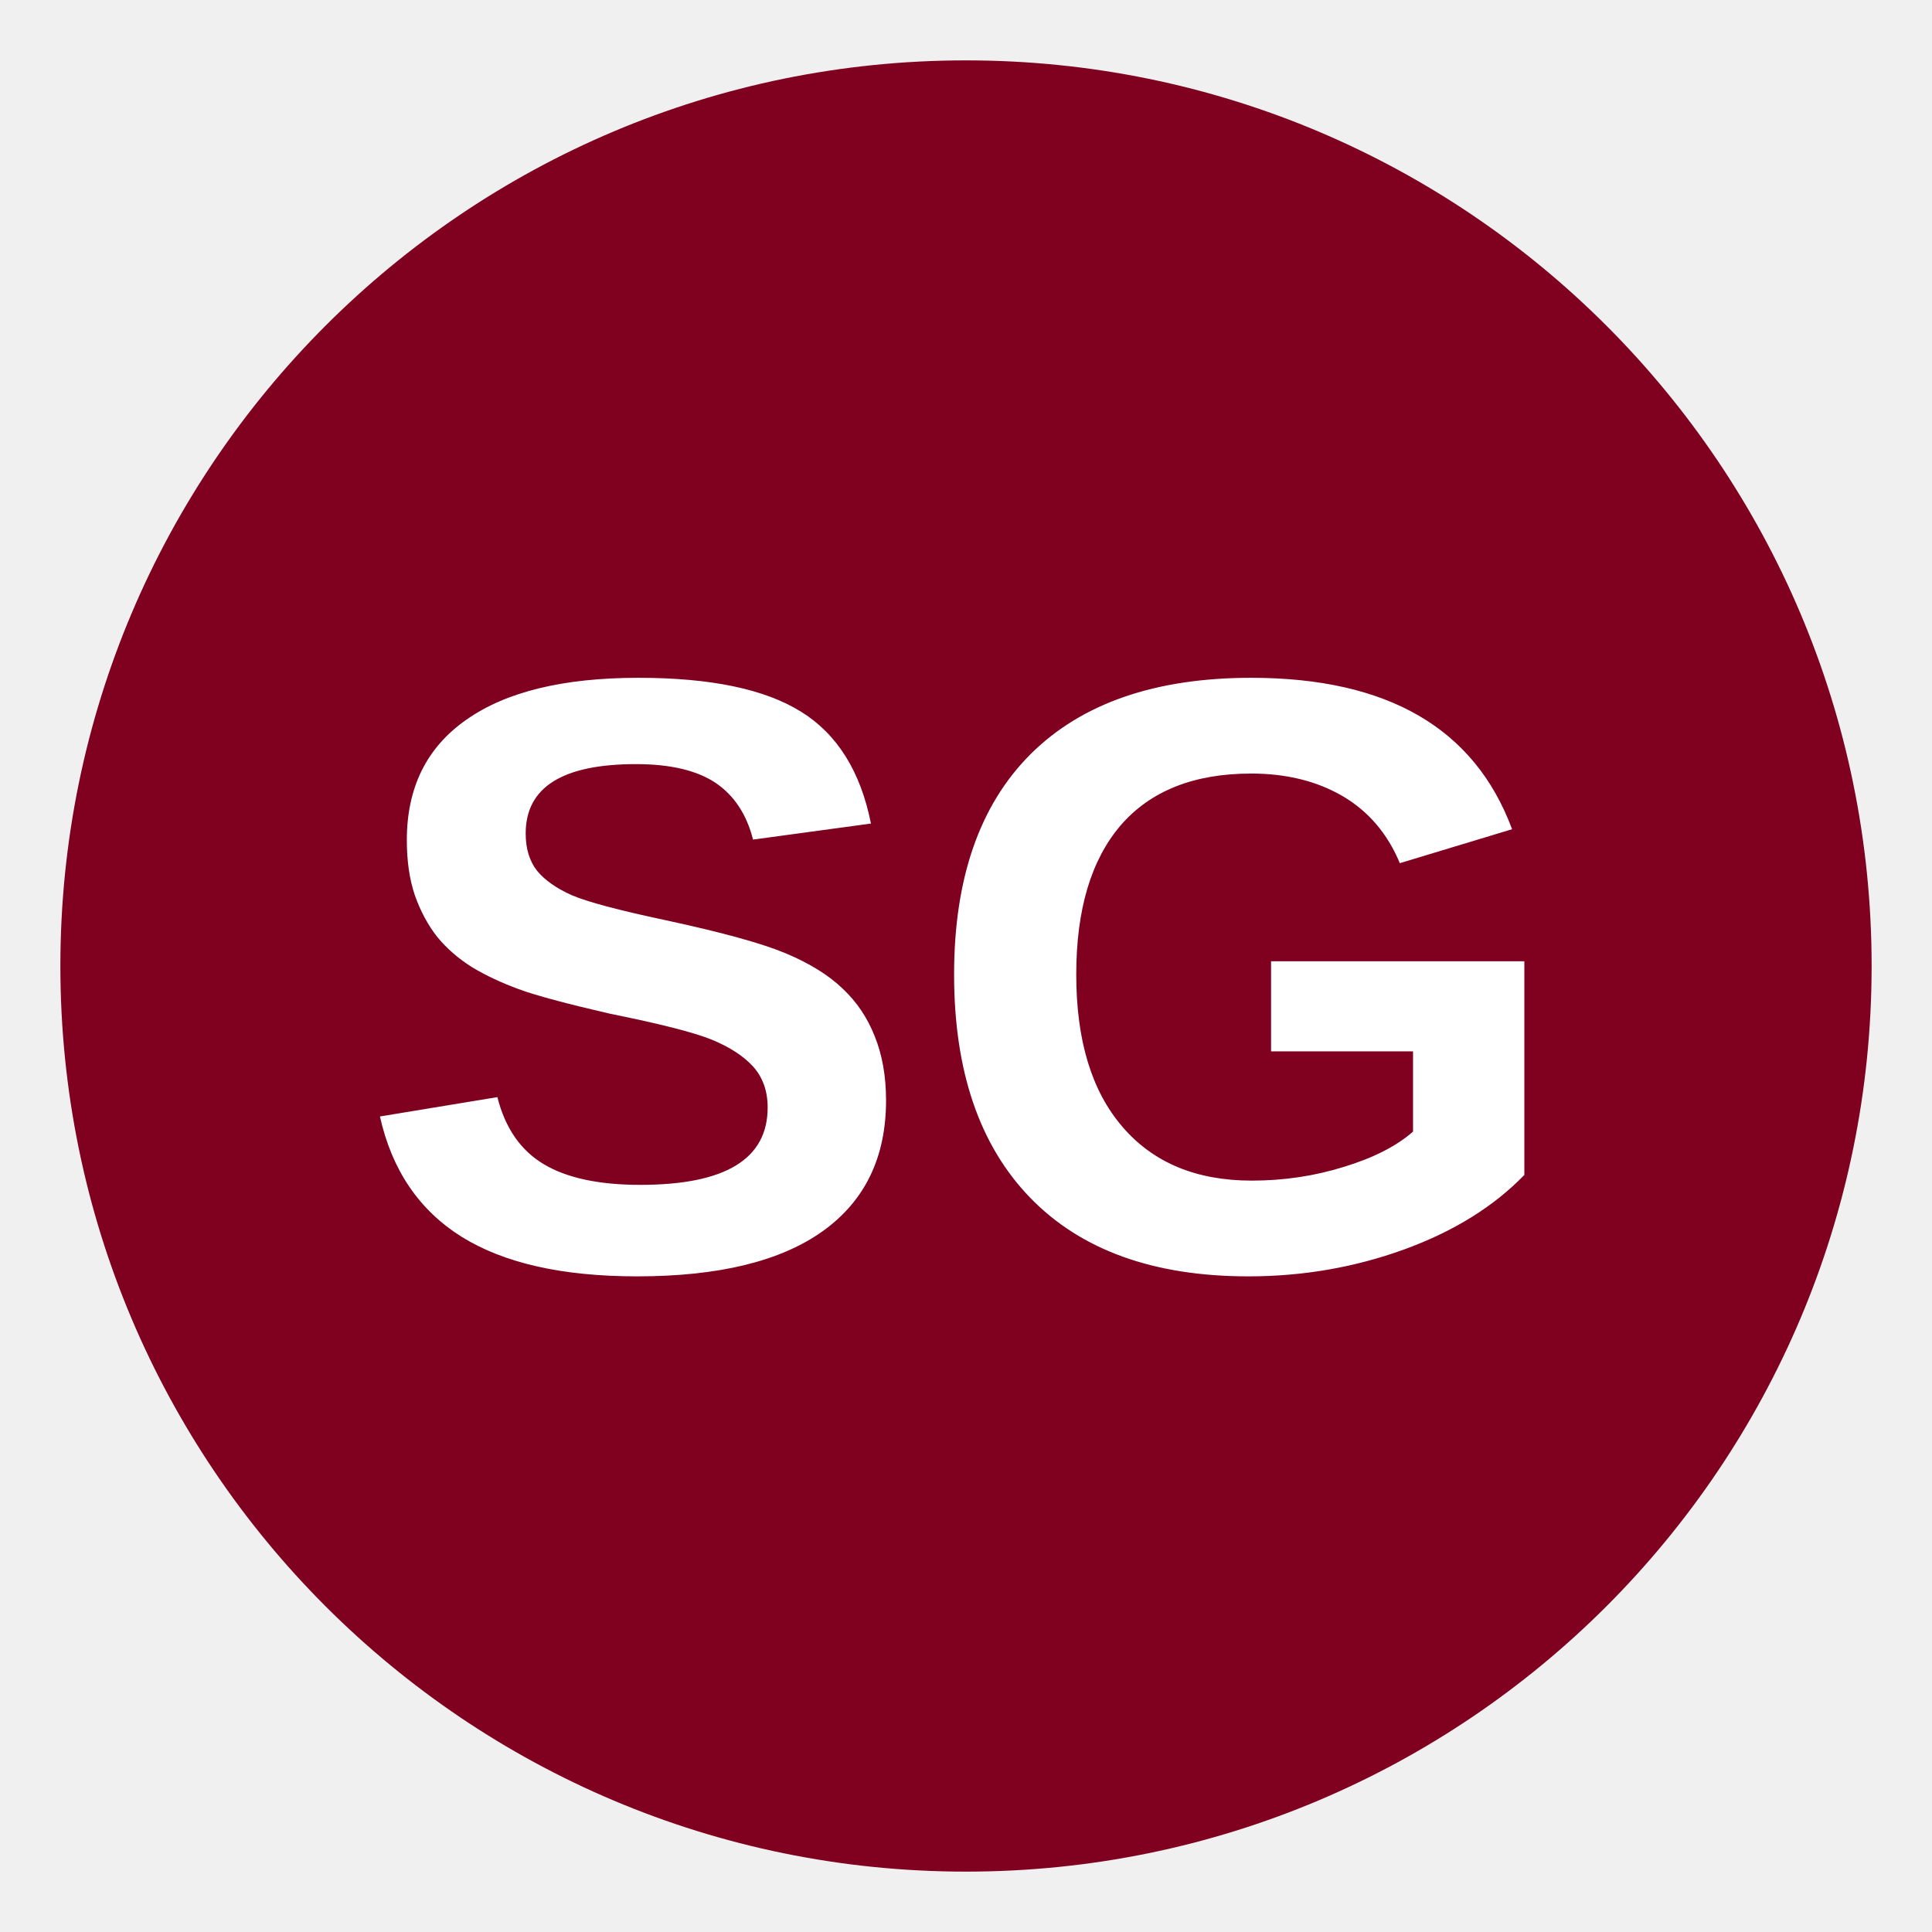
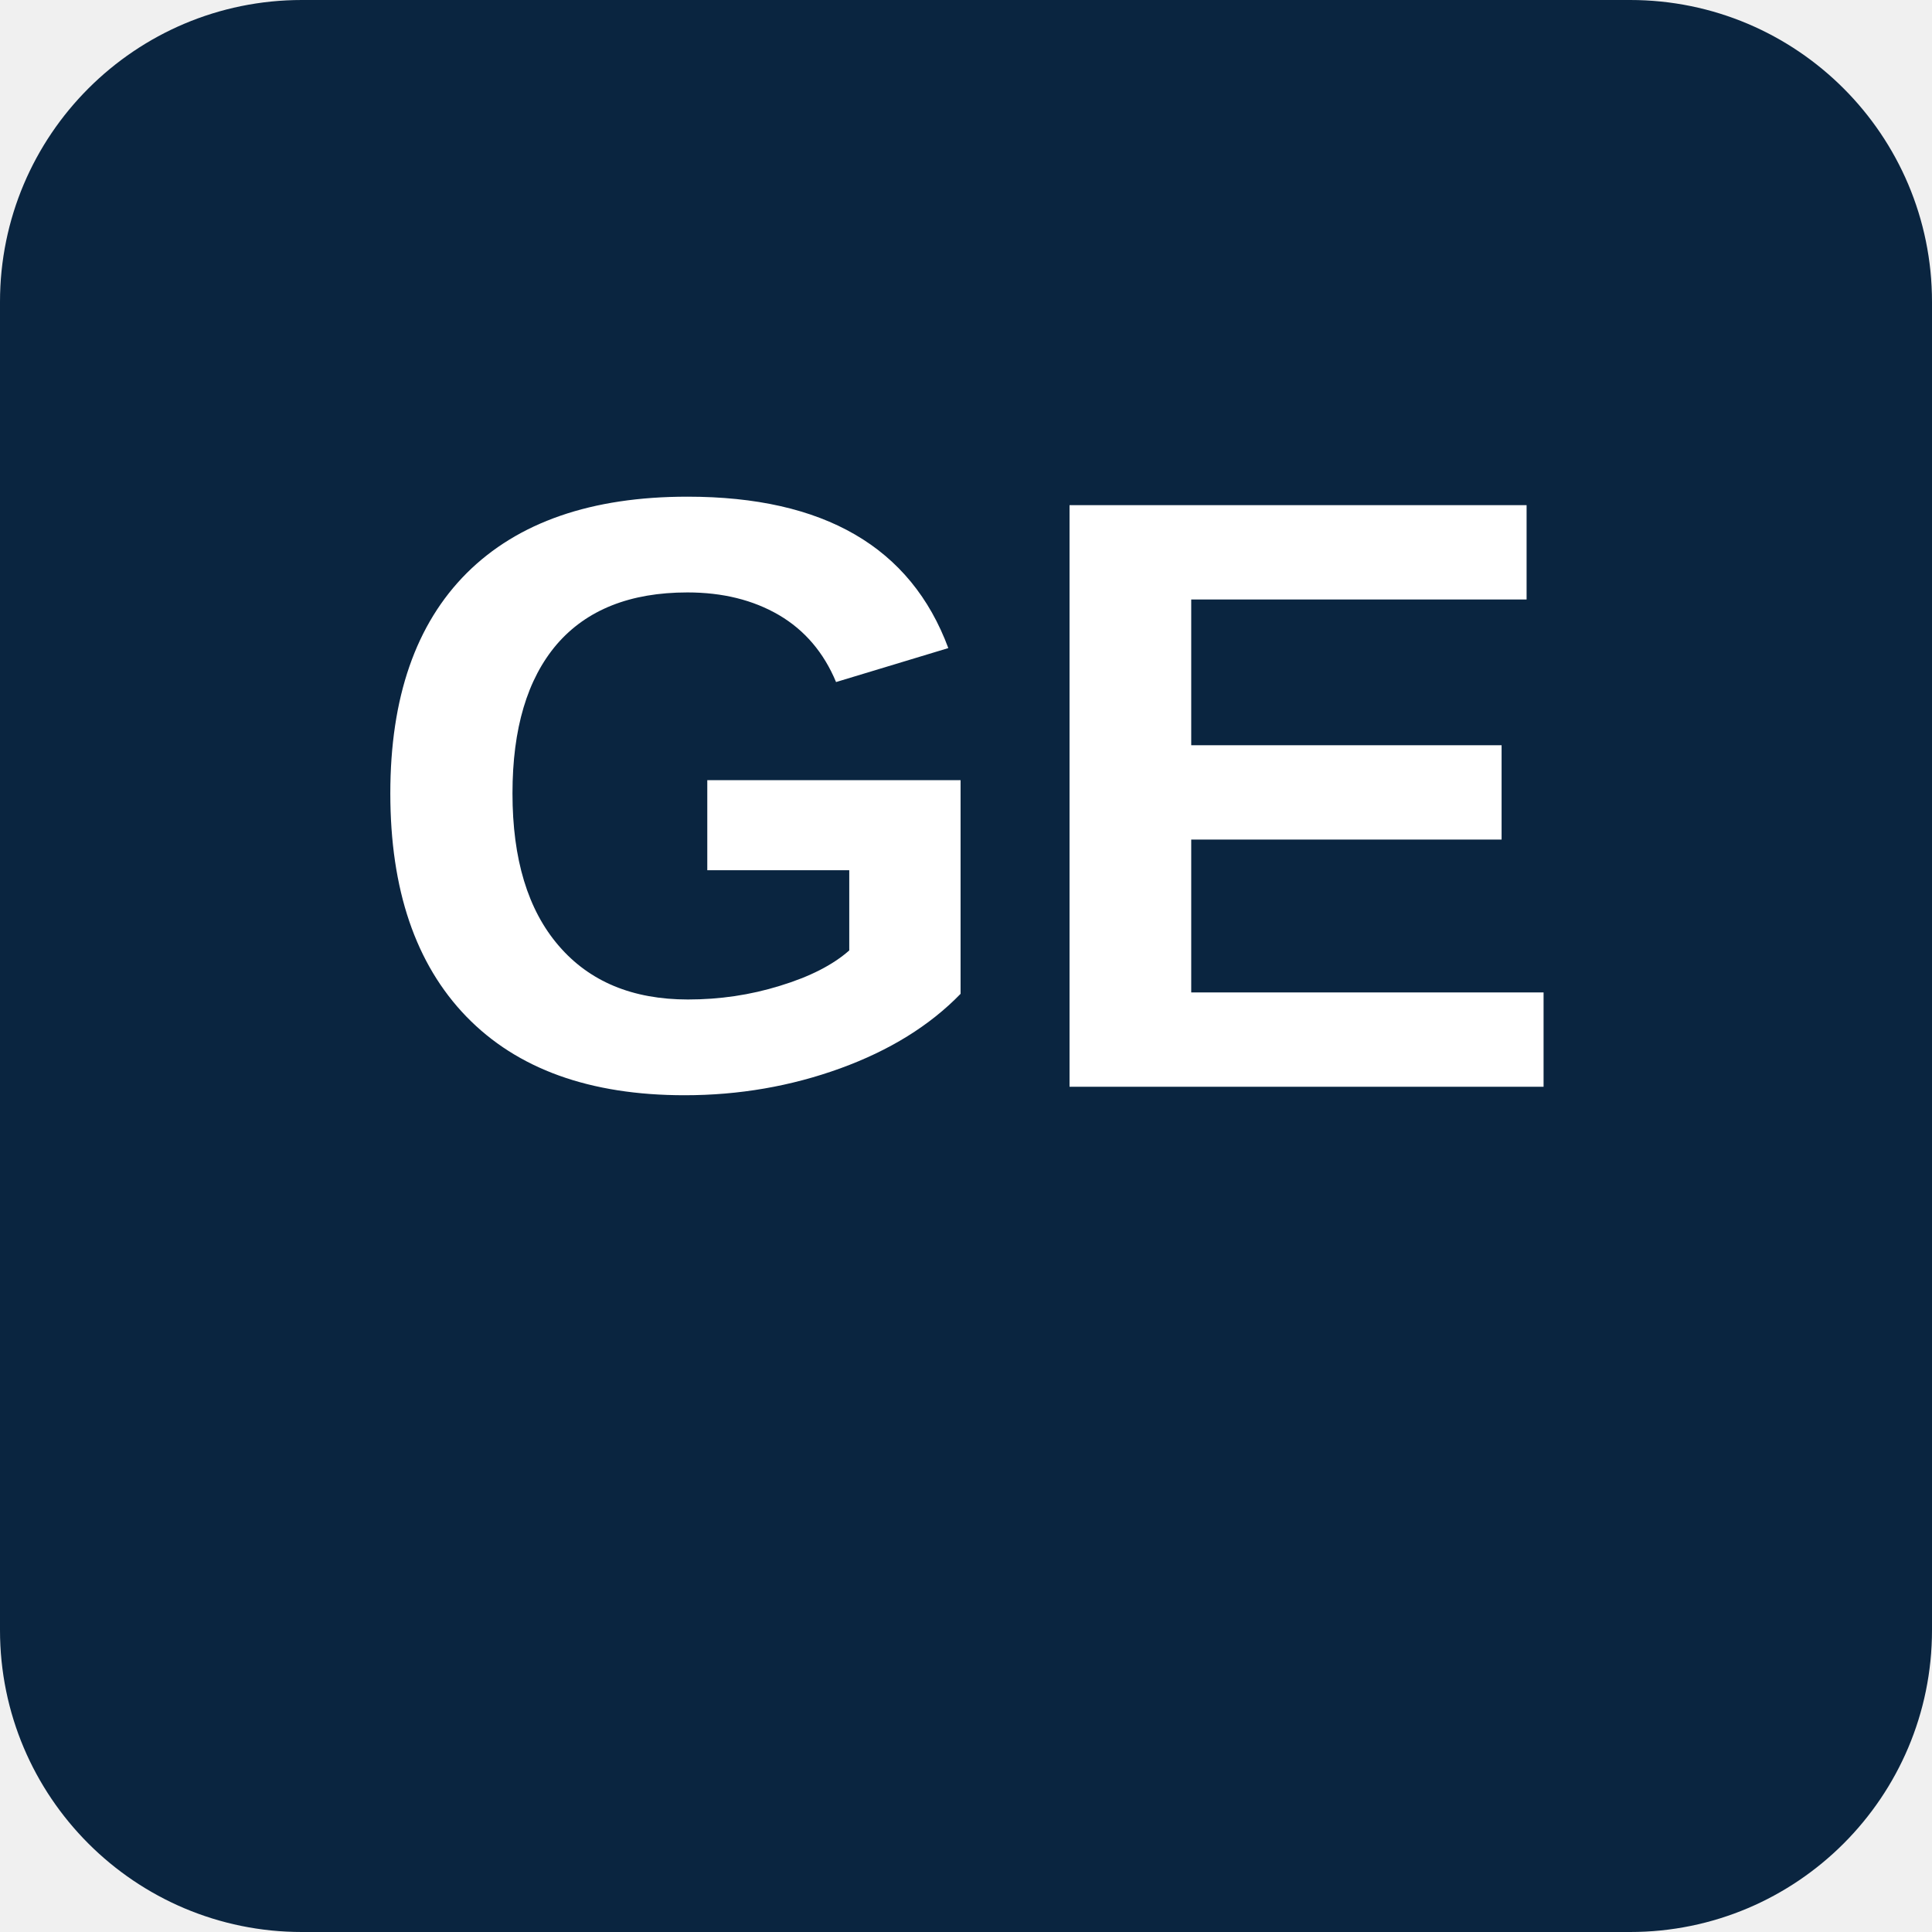
<svg xmlns="http://www.w3.org/2000/svg" viewBox="0 0 64 64" width="64" height="64">
-   <circle cx="32" cy="32" r="30" fill="#800020" />
-   <text x="32" y="42" text-anchor="middle" font-family="Arial,sans-serif" font-size="28" font-weight="700" fill="white">SG</text>
+   <rect width="64" height="64" rx="10" fill="#0A2540" />
+   <text x="32" y="36" font-family="Arial,Helvetica,sans-serif" font-size="28" font-weight="700" text-anchor="middle" fill="#FFFFFF">GE</text>
</svg>
